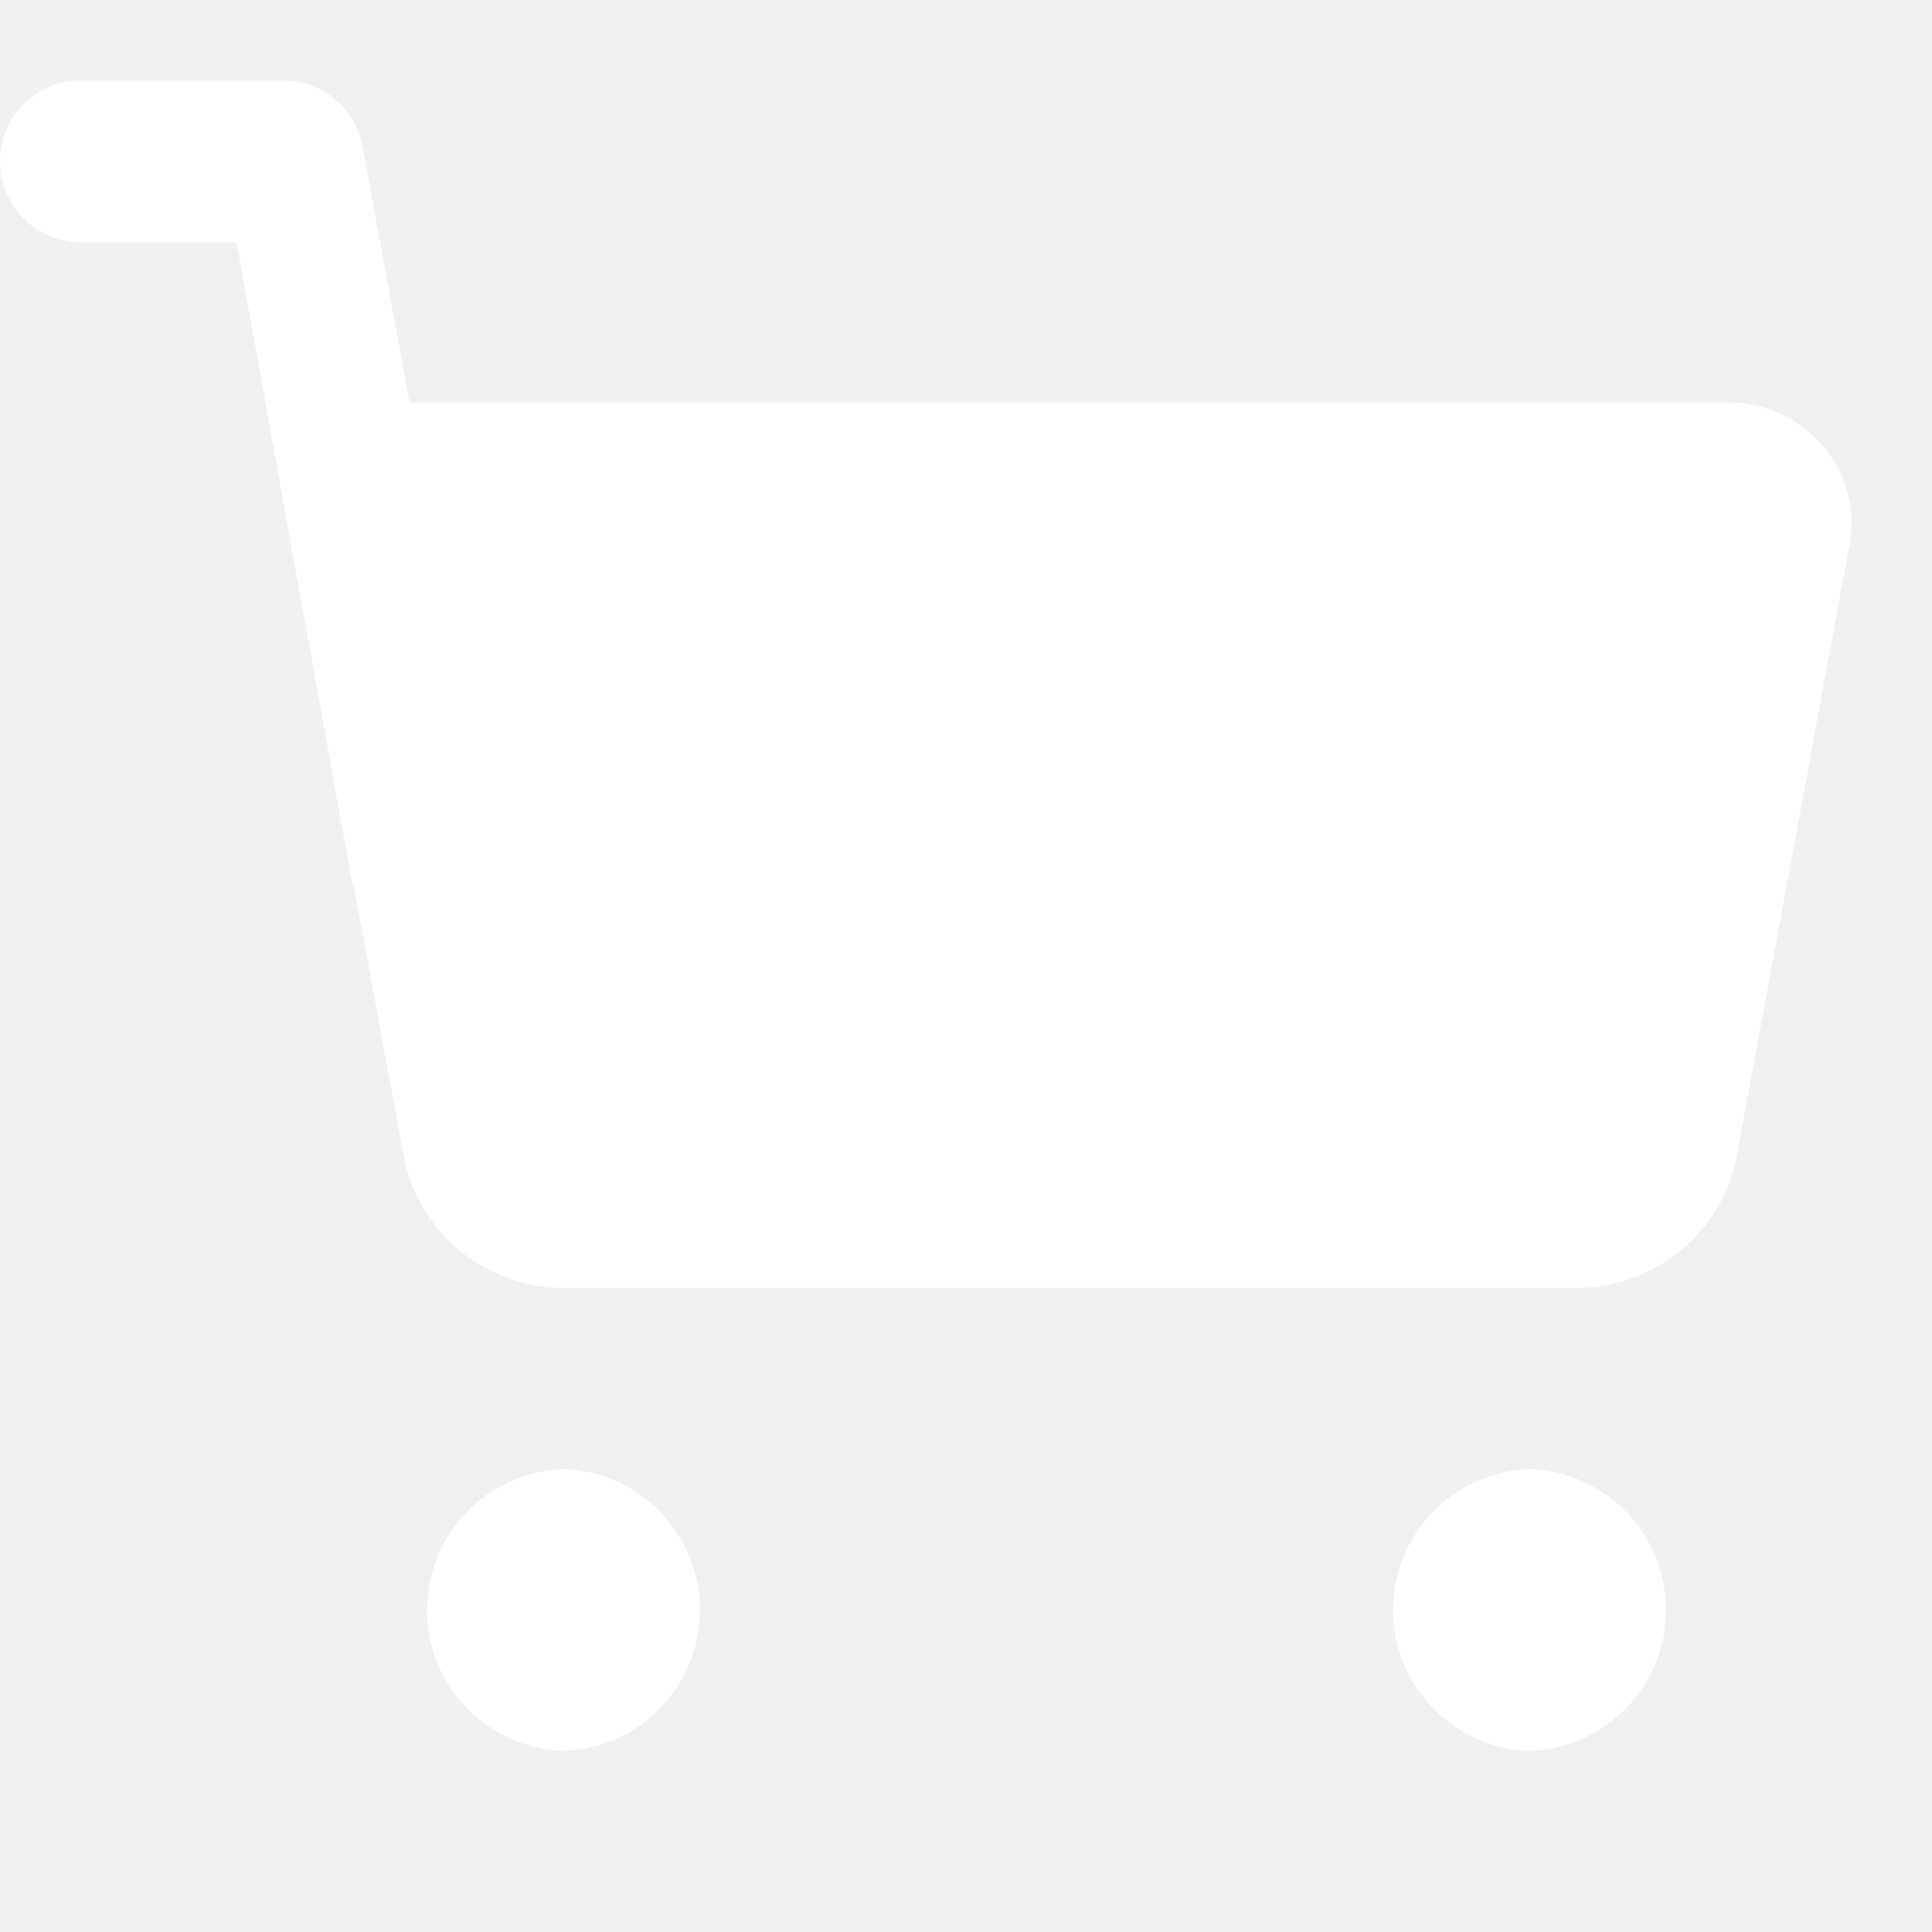
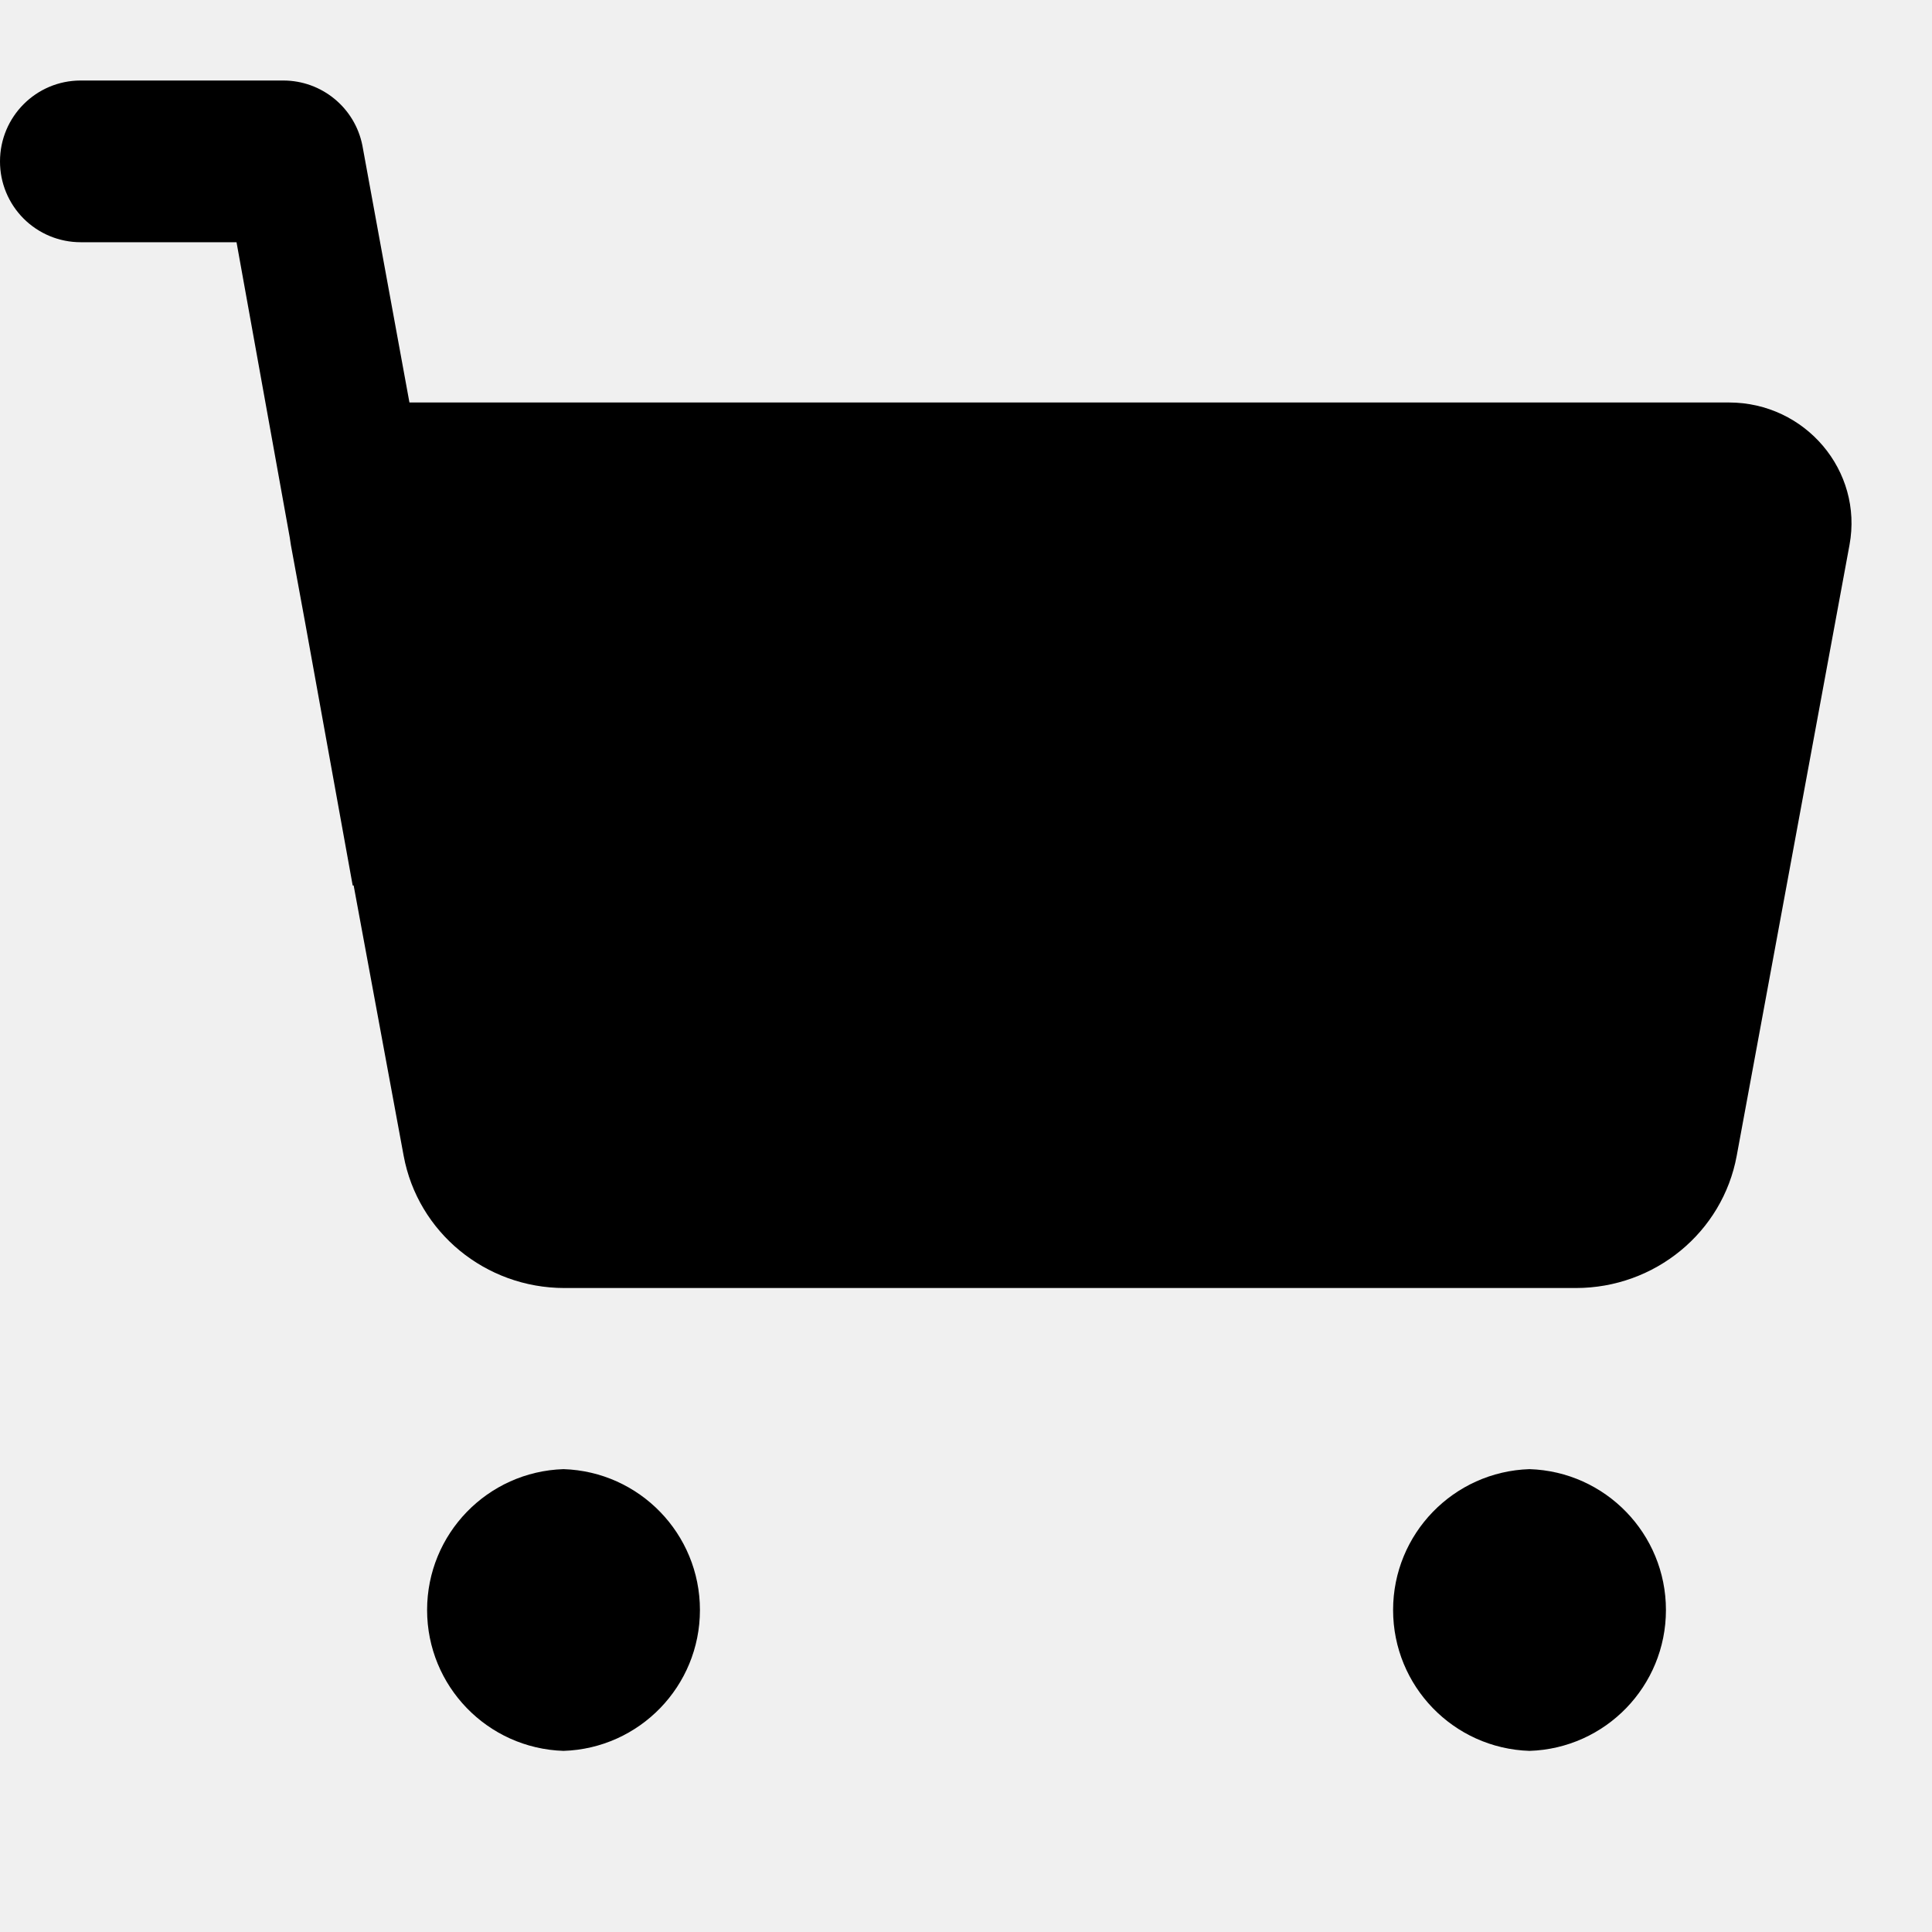
<svg xmlns="http://www.w3.org/2000/svg" width="40" height="40" fill="none" viewBox="0 0 40 40">
-   <path fill-rule="evenodd" clip-rule="evenodd" d="M7.503 3.013a1.67 1.67 0 00-1.639-1.346H1.67c-.923 0-1.67.75-1.67 1.675a1.67 1.67 0 001.67 1.673h3.227l1.102 6.113.023.154.3 1.633.98 5.418h.02l1.035 5.595c.293 1.587 1.695 2.739 3.33 2.739h20.94c1.635 0 3.038-1.152 3.33-2.739l2.335-12.646c.283-1.535-.914-2.949-2.497-2.949H8.477l-.974-5.32zm4.164 27.404a2.918 2.918 0 010 5.833 2.918 2.918 0 010-5.833zm20 0a2.918 2.918 0 010 5.833 2.918 2.918 0 010-5.833z" fill="#fff" />
+   <path fill-rule="evenodd" clip-rule="evenodd" d="M7.503 3.013a1.67 1.67 0 00-1.639-1.346H1.67c-.923 0-1.67.75-1.67 1.675a1.67 1.67 0 001.67 1.673h3.227l1.102 6.113.023.154.3 1.633.98 5.418h.02l1.035 5.595c.293 1.587 1.695 2.739 3.33 2.739h20.94c1.635 0 3.038-1.152 3.33-2.739l2.335-12.646c.283-1.535-.914-2.949-2.497-2.949H8.477l-.974-5.32zm4.164 27.404a2.918 2.918 0 010 5.833 2.918 2.918 0 010-5.833zm20 0a2.918 2.918 0 010 5.833 2.918 2.918 0 010-5.833z" fill="currentColor" />
</svg>
